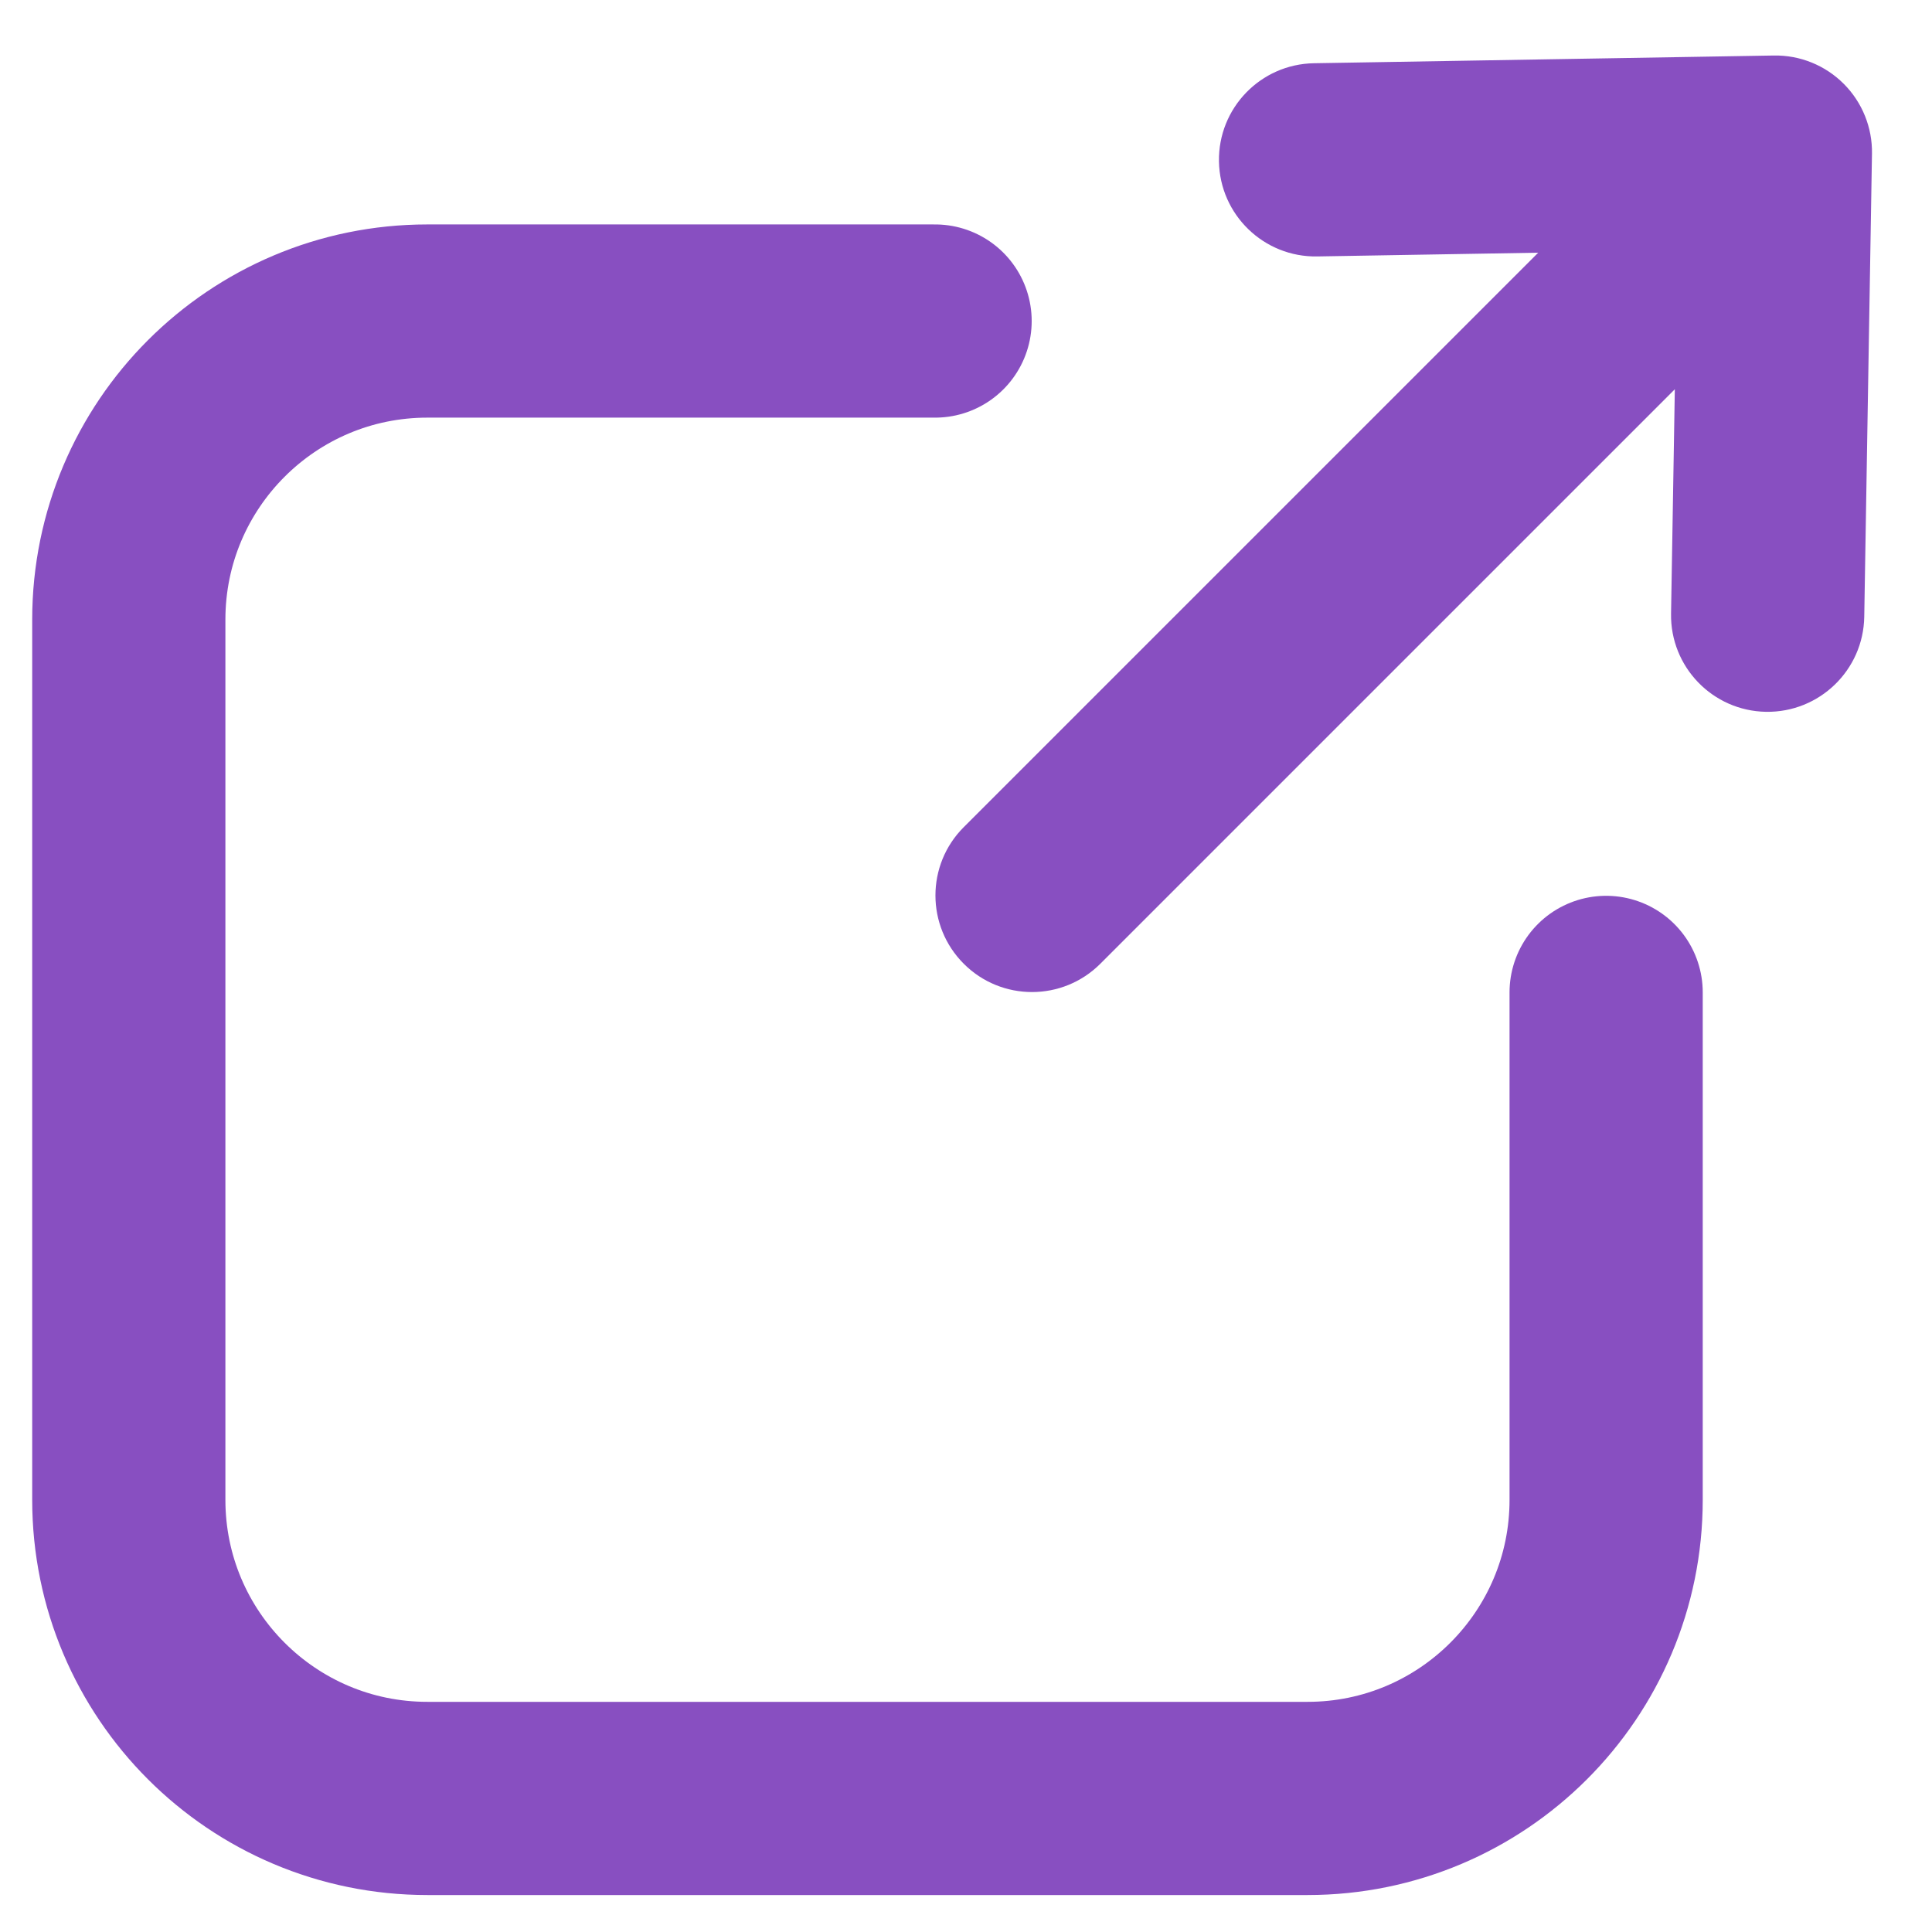
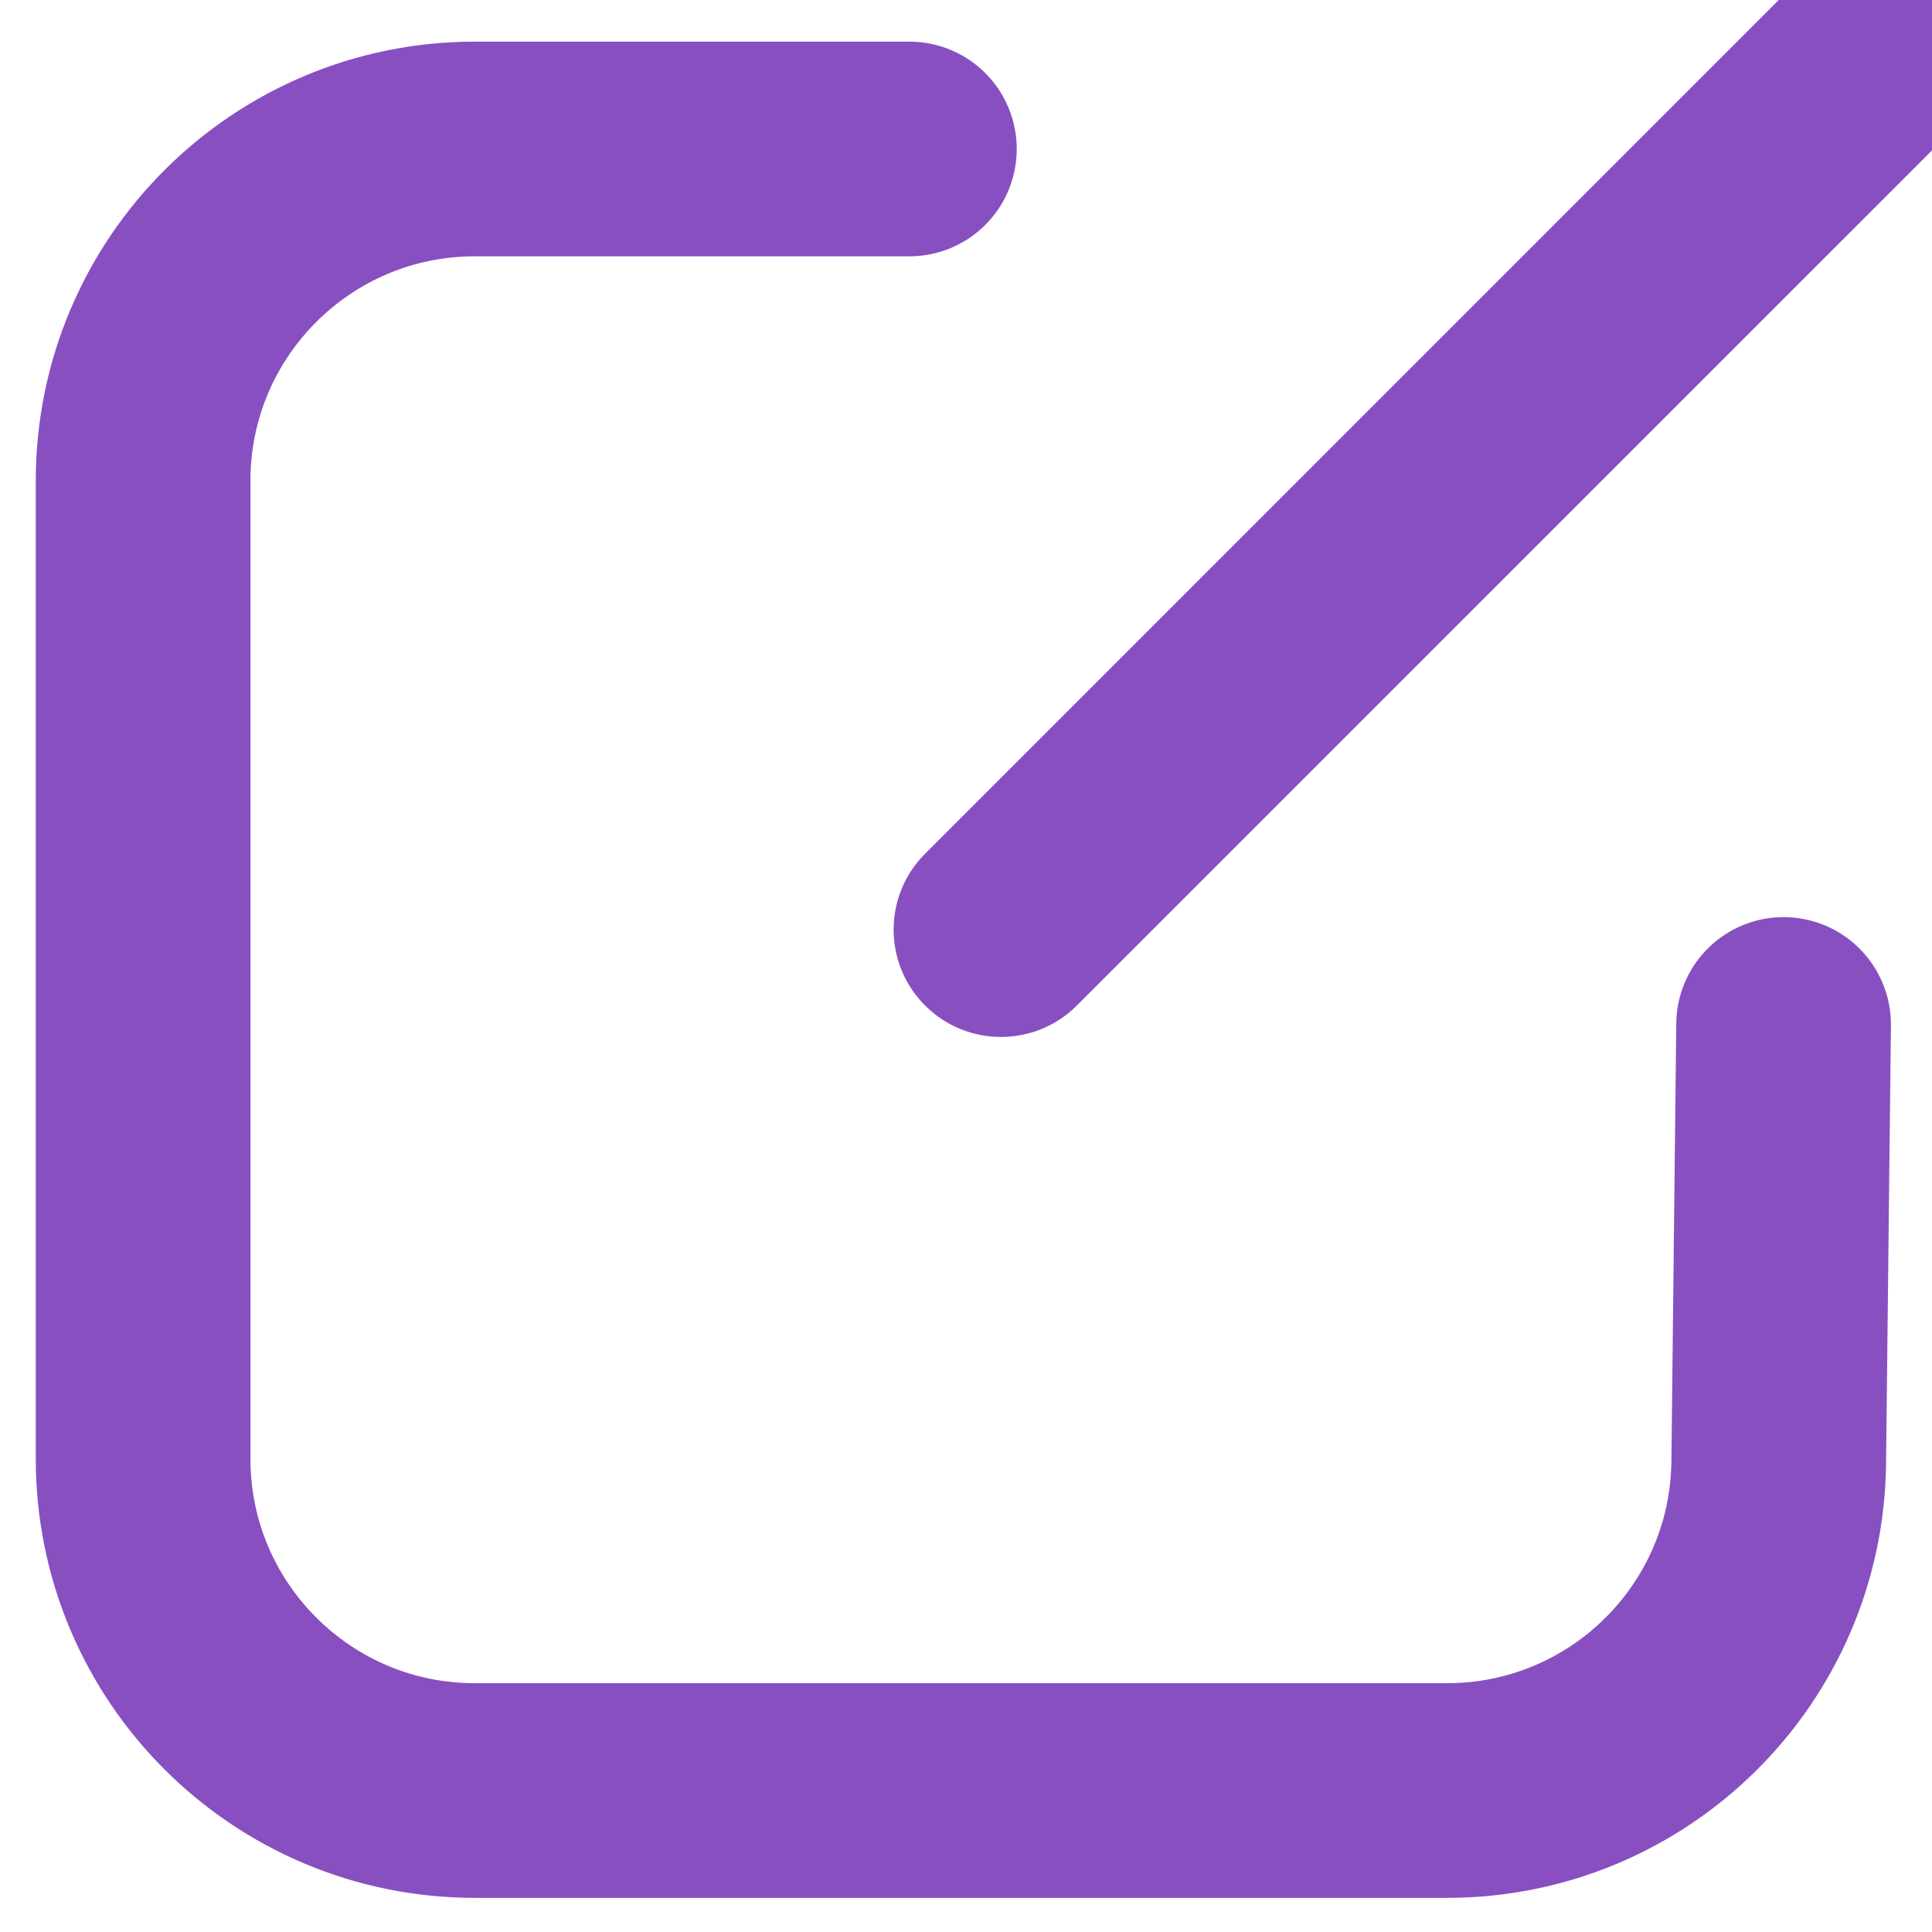
- <svg xmlns="http://www.w3.org/2000/svg" width="30" height="30" viewBox="0 0 30 30" fill="none">
-   <path d="M14.52 4.985H6.636C4.076 4.985 2 7.061 2 9.621L2 23.29C2 25.85 4.076 27.926 6.636 27.926L20.304 27.926C22.864 27.926 24.94 25.85 24.94 23.29V15.41" stroke="#884FC1" stroke-width="3" stroke-linecap="round" />
-   <path d="M14.965 12.844C14.379 13.429 14.379 14.379 14.965 14.965C15.55 15.551 16.5 15.551 17.086 14.965L14.965 12.844ZM27.568 2.361L29.068 2.386C29.075 1.98 28.916 1.588 28.629 1.301C28.341 1.013 27.95 0.855 27.543 0.862L27.568 2.361ZM25.948 9.528C25.934 10.356 26.594 11.039 27.423 11.053C28.251 11.066 28.934 10.406 28.948 9.578L25.948 9.528ZM20.403 0.982C19.574 0.996 18.914 1.679 18.928 2.507C18.942 3.335 19.625 3.996 20.453 3.982L20.403 0.982ZM17.086 14.965L28.629 3.422L26.508 1.301L14.965 12.844L17.086 14.965ZM26.069 2.336L25.948 9.528L28.948 9.578L29.068 2.386L26.069 2.336ZM27.543 0.862L20.403 0.982L20.453 3.982L27.594 3.861L27.543 0.862Z" fill="#884FC1" />
+ <svg xmlns="http://www.w3.org/2000/svg" width="27" height="27" viewBox="0 0 27 27" fill="none" version="1.1" id="svg6">
+   <defs id="defs10" />
+   <path d="M12.709 2.082L6.636 2.082C4.076 2.082 2 4.158 2 6.718L2 20.387C2 22.948 4.076 25.023 6.636 25.023L20.222 25.023C22.763 25.023 24.83 22.979 24.858 20.438L24.926 14.317" stroke="#884FC1" stroke-width="3" stroke-linecap="round" id="path2" />
+   <path d="m 12.928,11.931 c -0.586,0.586 -0.586,1.536 0,2.121 0.586,0.586 1.536,0.586 2.121,0 z m 16.072,-13.951 1.5,0.025 c 0.007,-0.407 -0.152,-0.798 -0.439,-1.086 -0.287,-0.287 -0.679,-0.446 -1.086,-0.439 z m -1.62,7.166 c -0.014,0.828 0.646,1.511 1.475,1.525 0.828,0.014 1.511,-0.646 1.525,-1.475 z m -5.545,-8.546 c -0.828,0.014 -1.488,0.697 -1.474,1.525 0.014,0.828 0.697,1.488 1.525,1.474 z M 15.049,14.052 30.061,-0.959 27.939,-3.081 12.928,11.931 Z m 12.451,-16.098 -0.12,7.191 3,0.05 0.12,-7.191 z m 1.474,-1.475 -7.14,0.121 0.051,3 7.14,-0.121 z" fill="#884fc1" id="path4" />
</svg>
